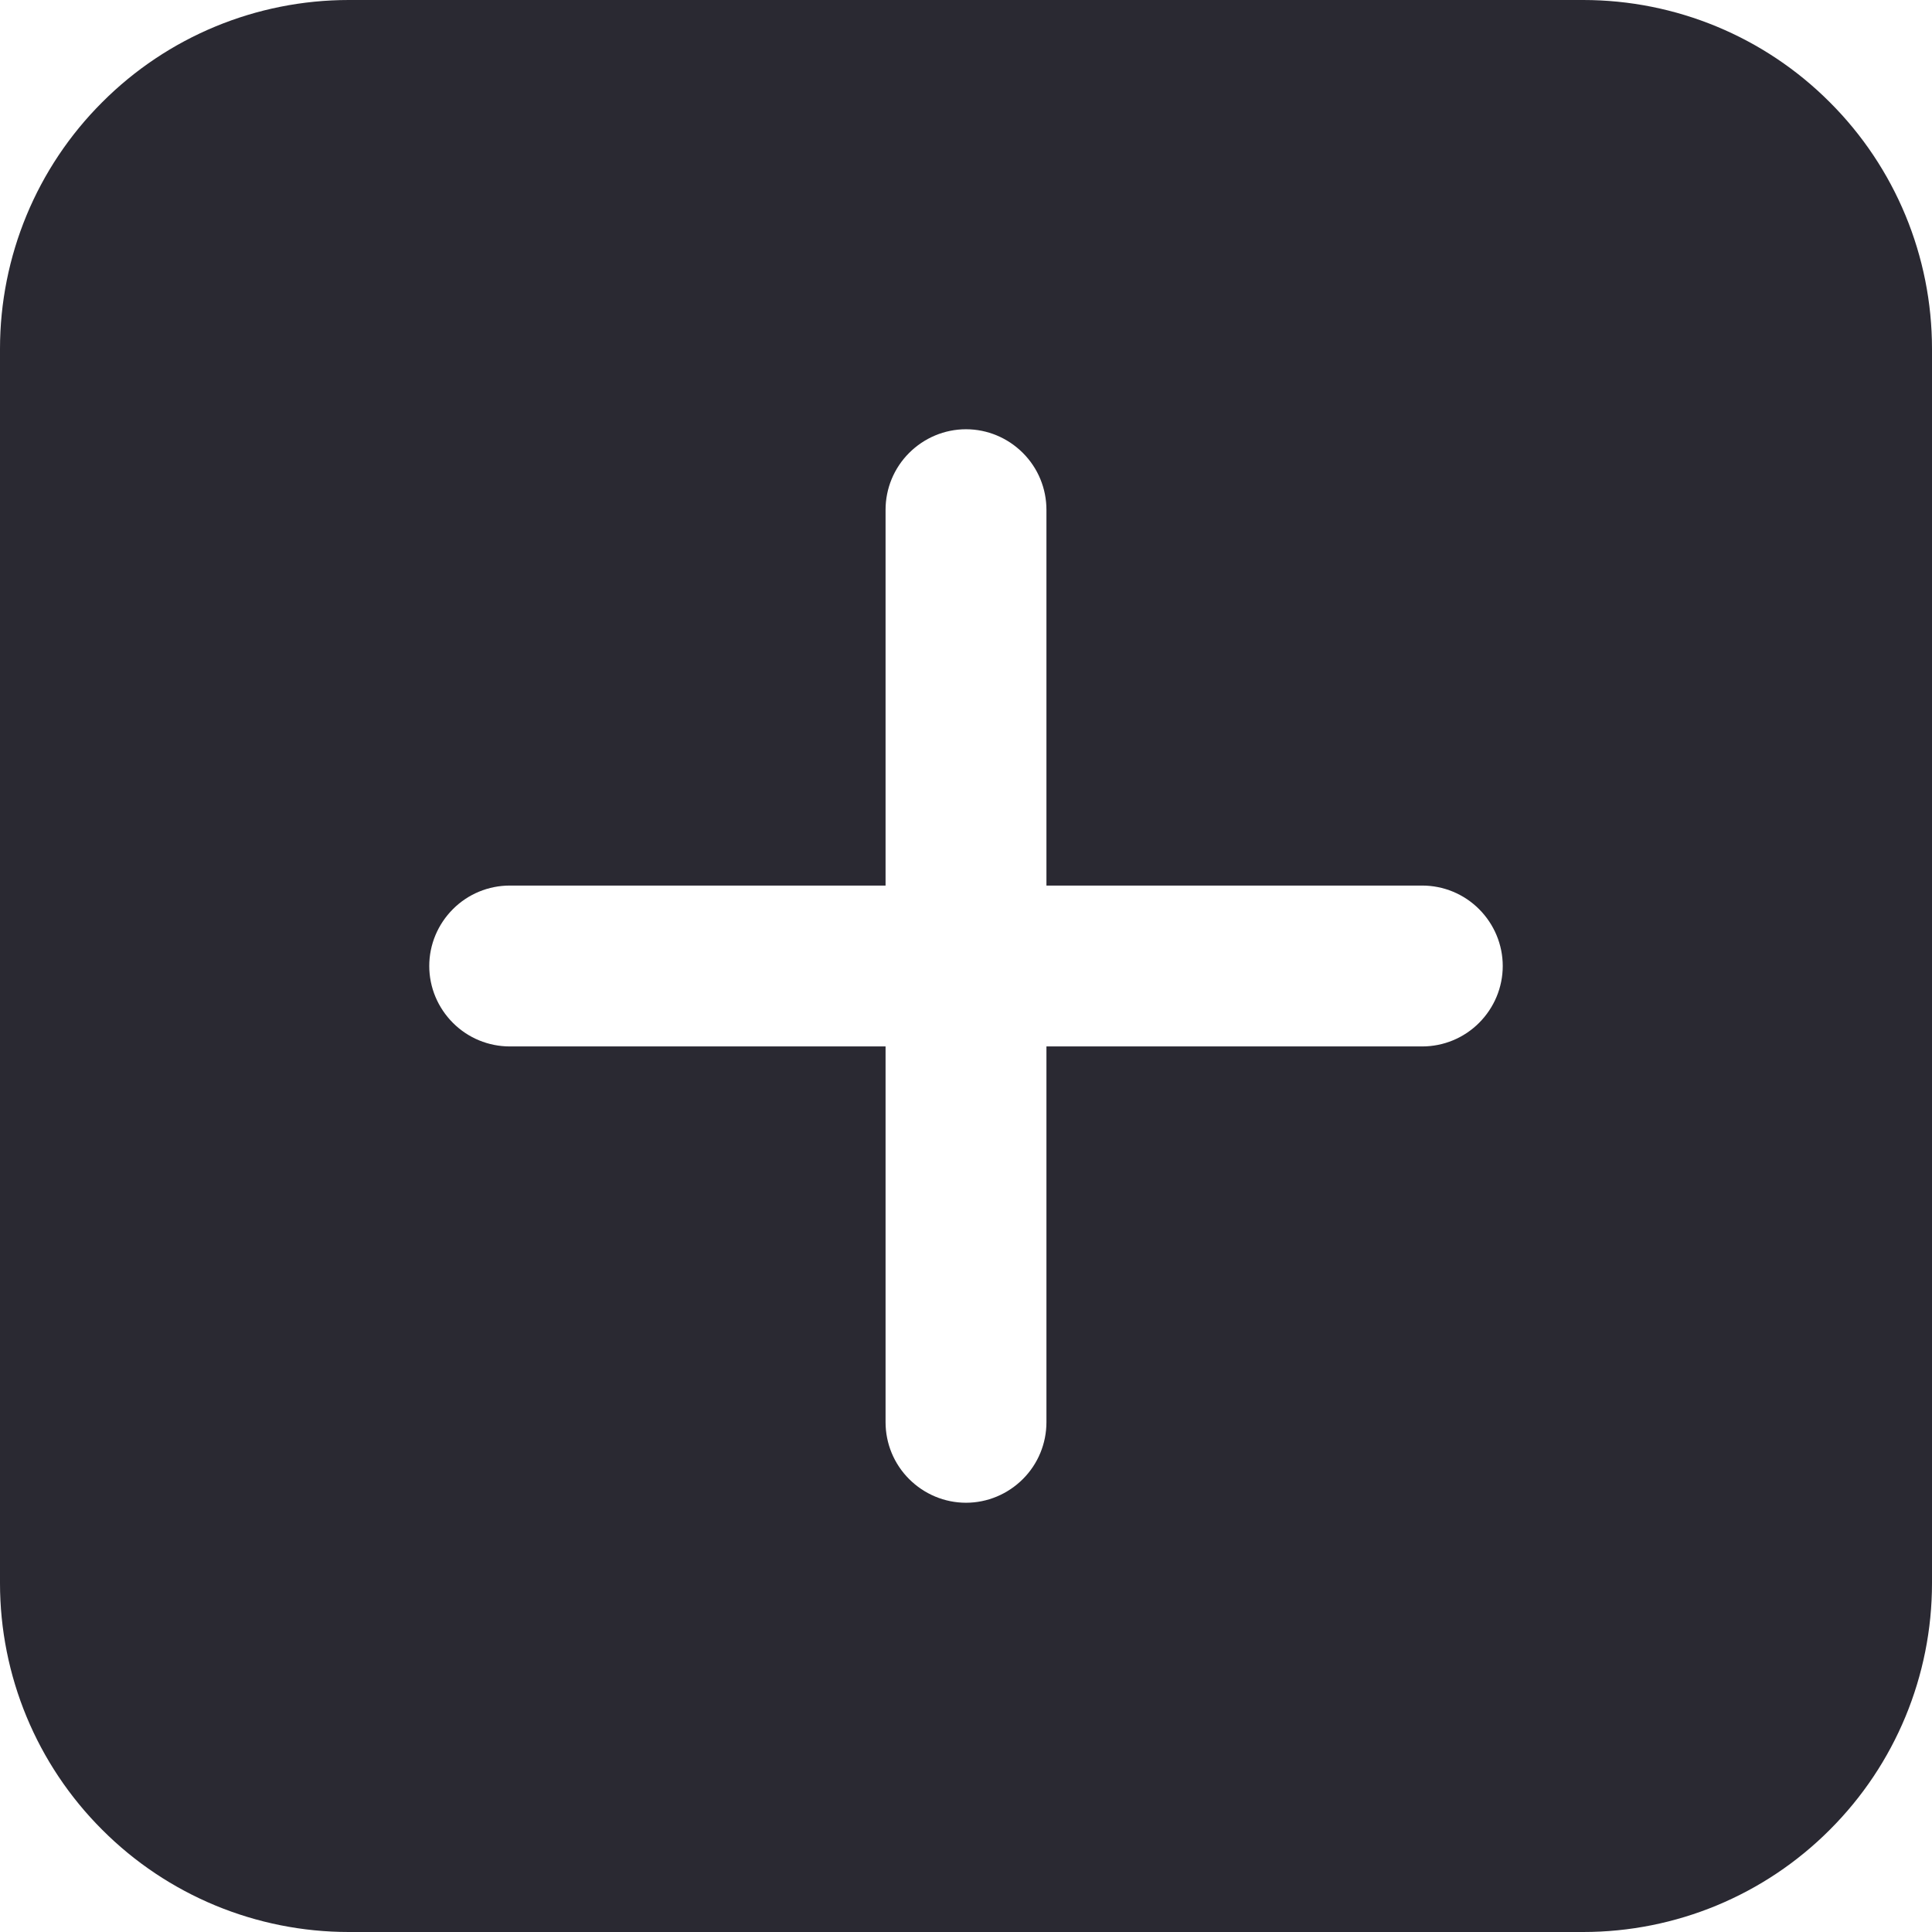
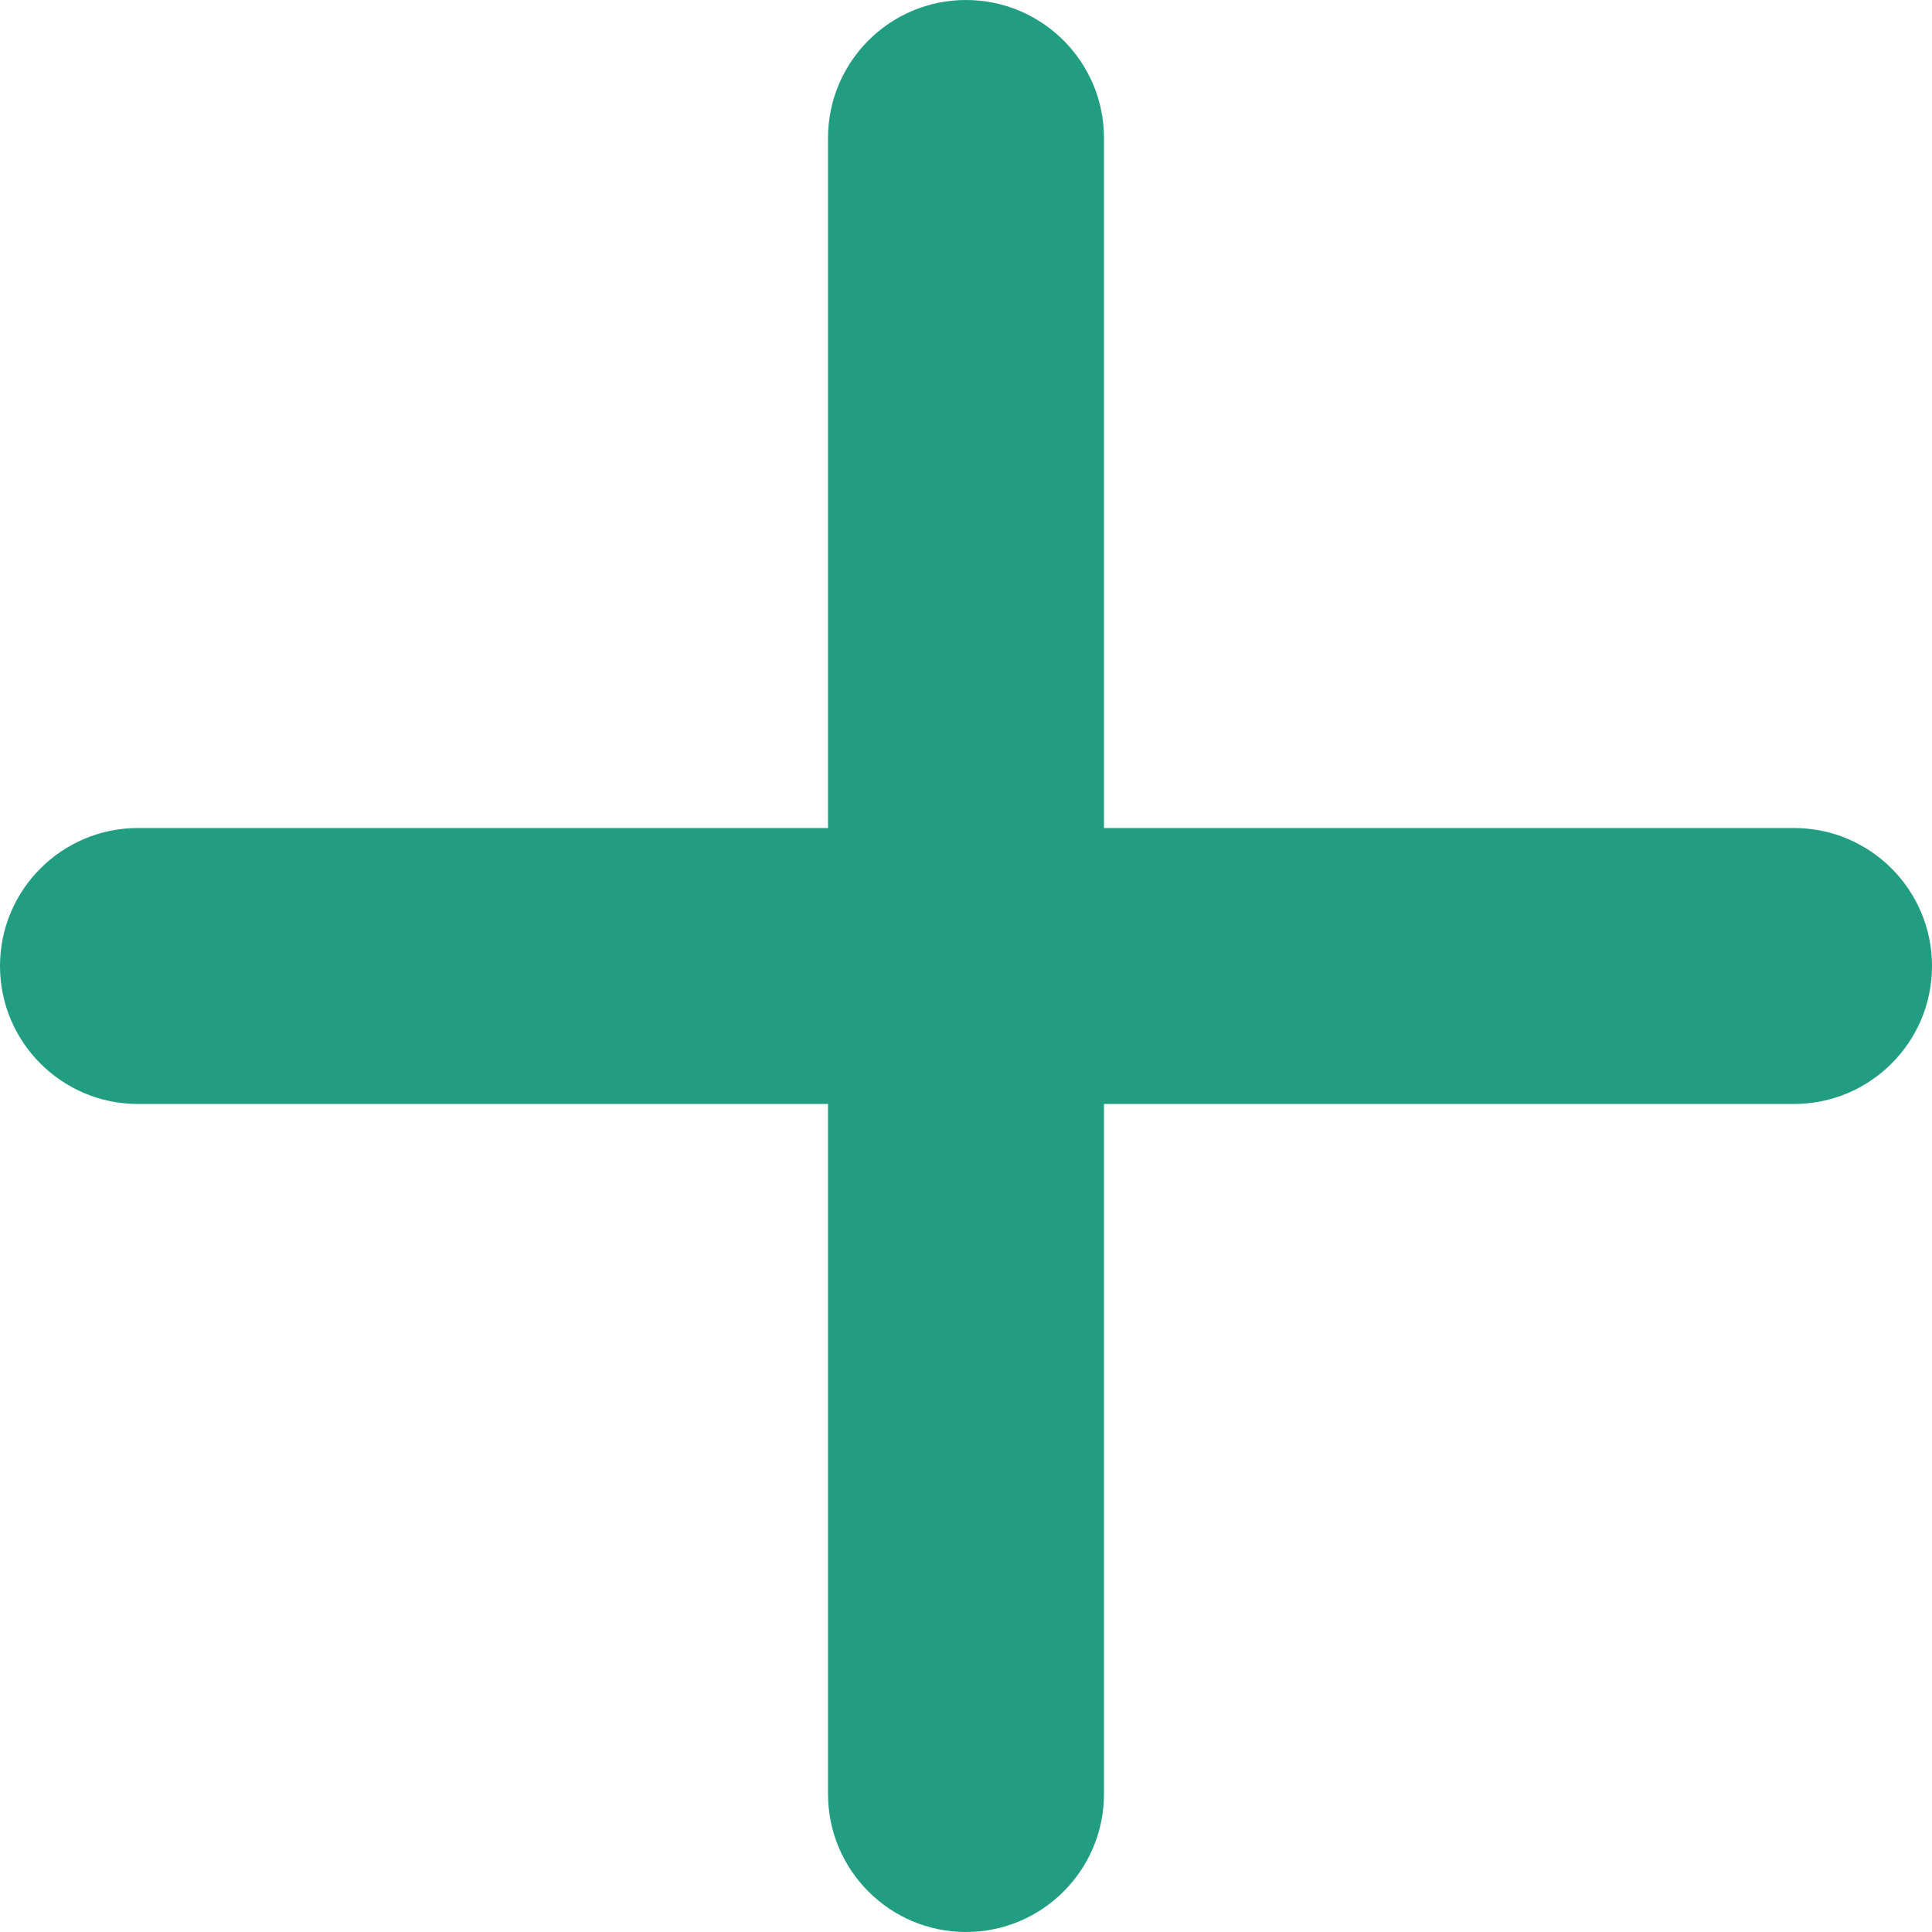
- <svg xmlns="http://www.w3.org/2000/svg" width="11" height="11" viewBox="0 0 11 11" fill="none">
-   <path d="M0 1.986C0 1.459 0.209 0.954 0.582 0.582C0.954 0.209 1.459 0 1.986 0H9.014C9.541 0 10.046 0.209 10.418 0.582C10.791 0.954 11 1.459 11 1.986V9.014C11 9.541 10.791 10.046 10.418 10.418C10.046 10.791 9.541 11 9.014 11H1.986C1.459 11 0.954 10.791 0.582 10.418C0.209 10.046 0 9.541 0 9.014V1.986ZM5.958 2.903C5.958 2.781 5.91 2.665 5.824 2.579C5.738 2.493 5.622 2.444 5.5 2.444C5.378 2.444 5.262 2.493 5.176 2.579C5.09 2.665 5.042 2.781 5.042 2.903V5.042H2.903C2.781 5.042 2.665 5.09 2.579 5.176C2.493 5.262 2.444 5.378 2.444 5.5C2.444 5.622 2.493 5.738 2.579 5.824C2.665 5.91 2.781 5.958 2.903 5.958H5.042V8.097C5.042 8.219 5.09 8.335 5.176 8.421C5.262 8.507 5.378 8.556 5.5 8.556C5.622 8.556 5.738 8.507 5.824 8.421C5.91 8.335 5.958 8.219 5.958 8.097V5.958H8.097C8.219 5.958 8.335 5.91 8.421 5.824C8.507 5.738 8.556 5.622 8.556 5.5C8.556 5.378 8.507 5.262 8.421 5.176C8.335 5.09 8.219 5.042 8.097 5.042H5.958V2.903Z" fill="#2A2932" />
+ <svg xmlns="http://www.w3.org/2000/svg" width="12" height="12" viewBox="0 0 12 12" fill="none">
+   <path d="M11.143 5.143H6.857V0.857C6.857 0.384 6.473 0 6 0C5.527 0 5.143 0.384 5.143 0.857V5.143H0.857C0.384 5.143 0 5.527 0 6C0 6.473 0.384 6.857 0.857 6.857H5.143V11.143C5.143 11.616 5.527 12 6 12C6.473 12 6.857 11.616 6.857 11.143V6.857H11.143C11.616 6.857 12 6.473 12 6C12 5.527 11.616 5.143 11.143 5.143Z" fill="#219D82" />
</svg>
